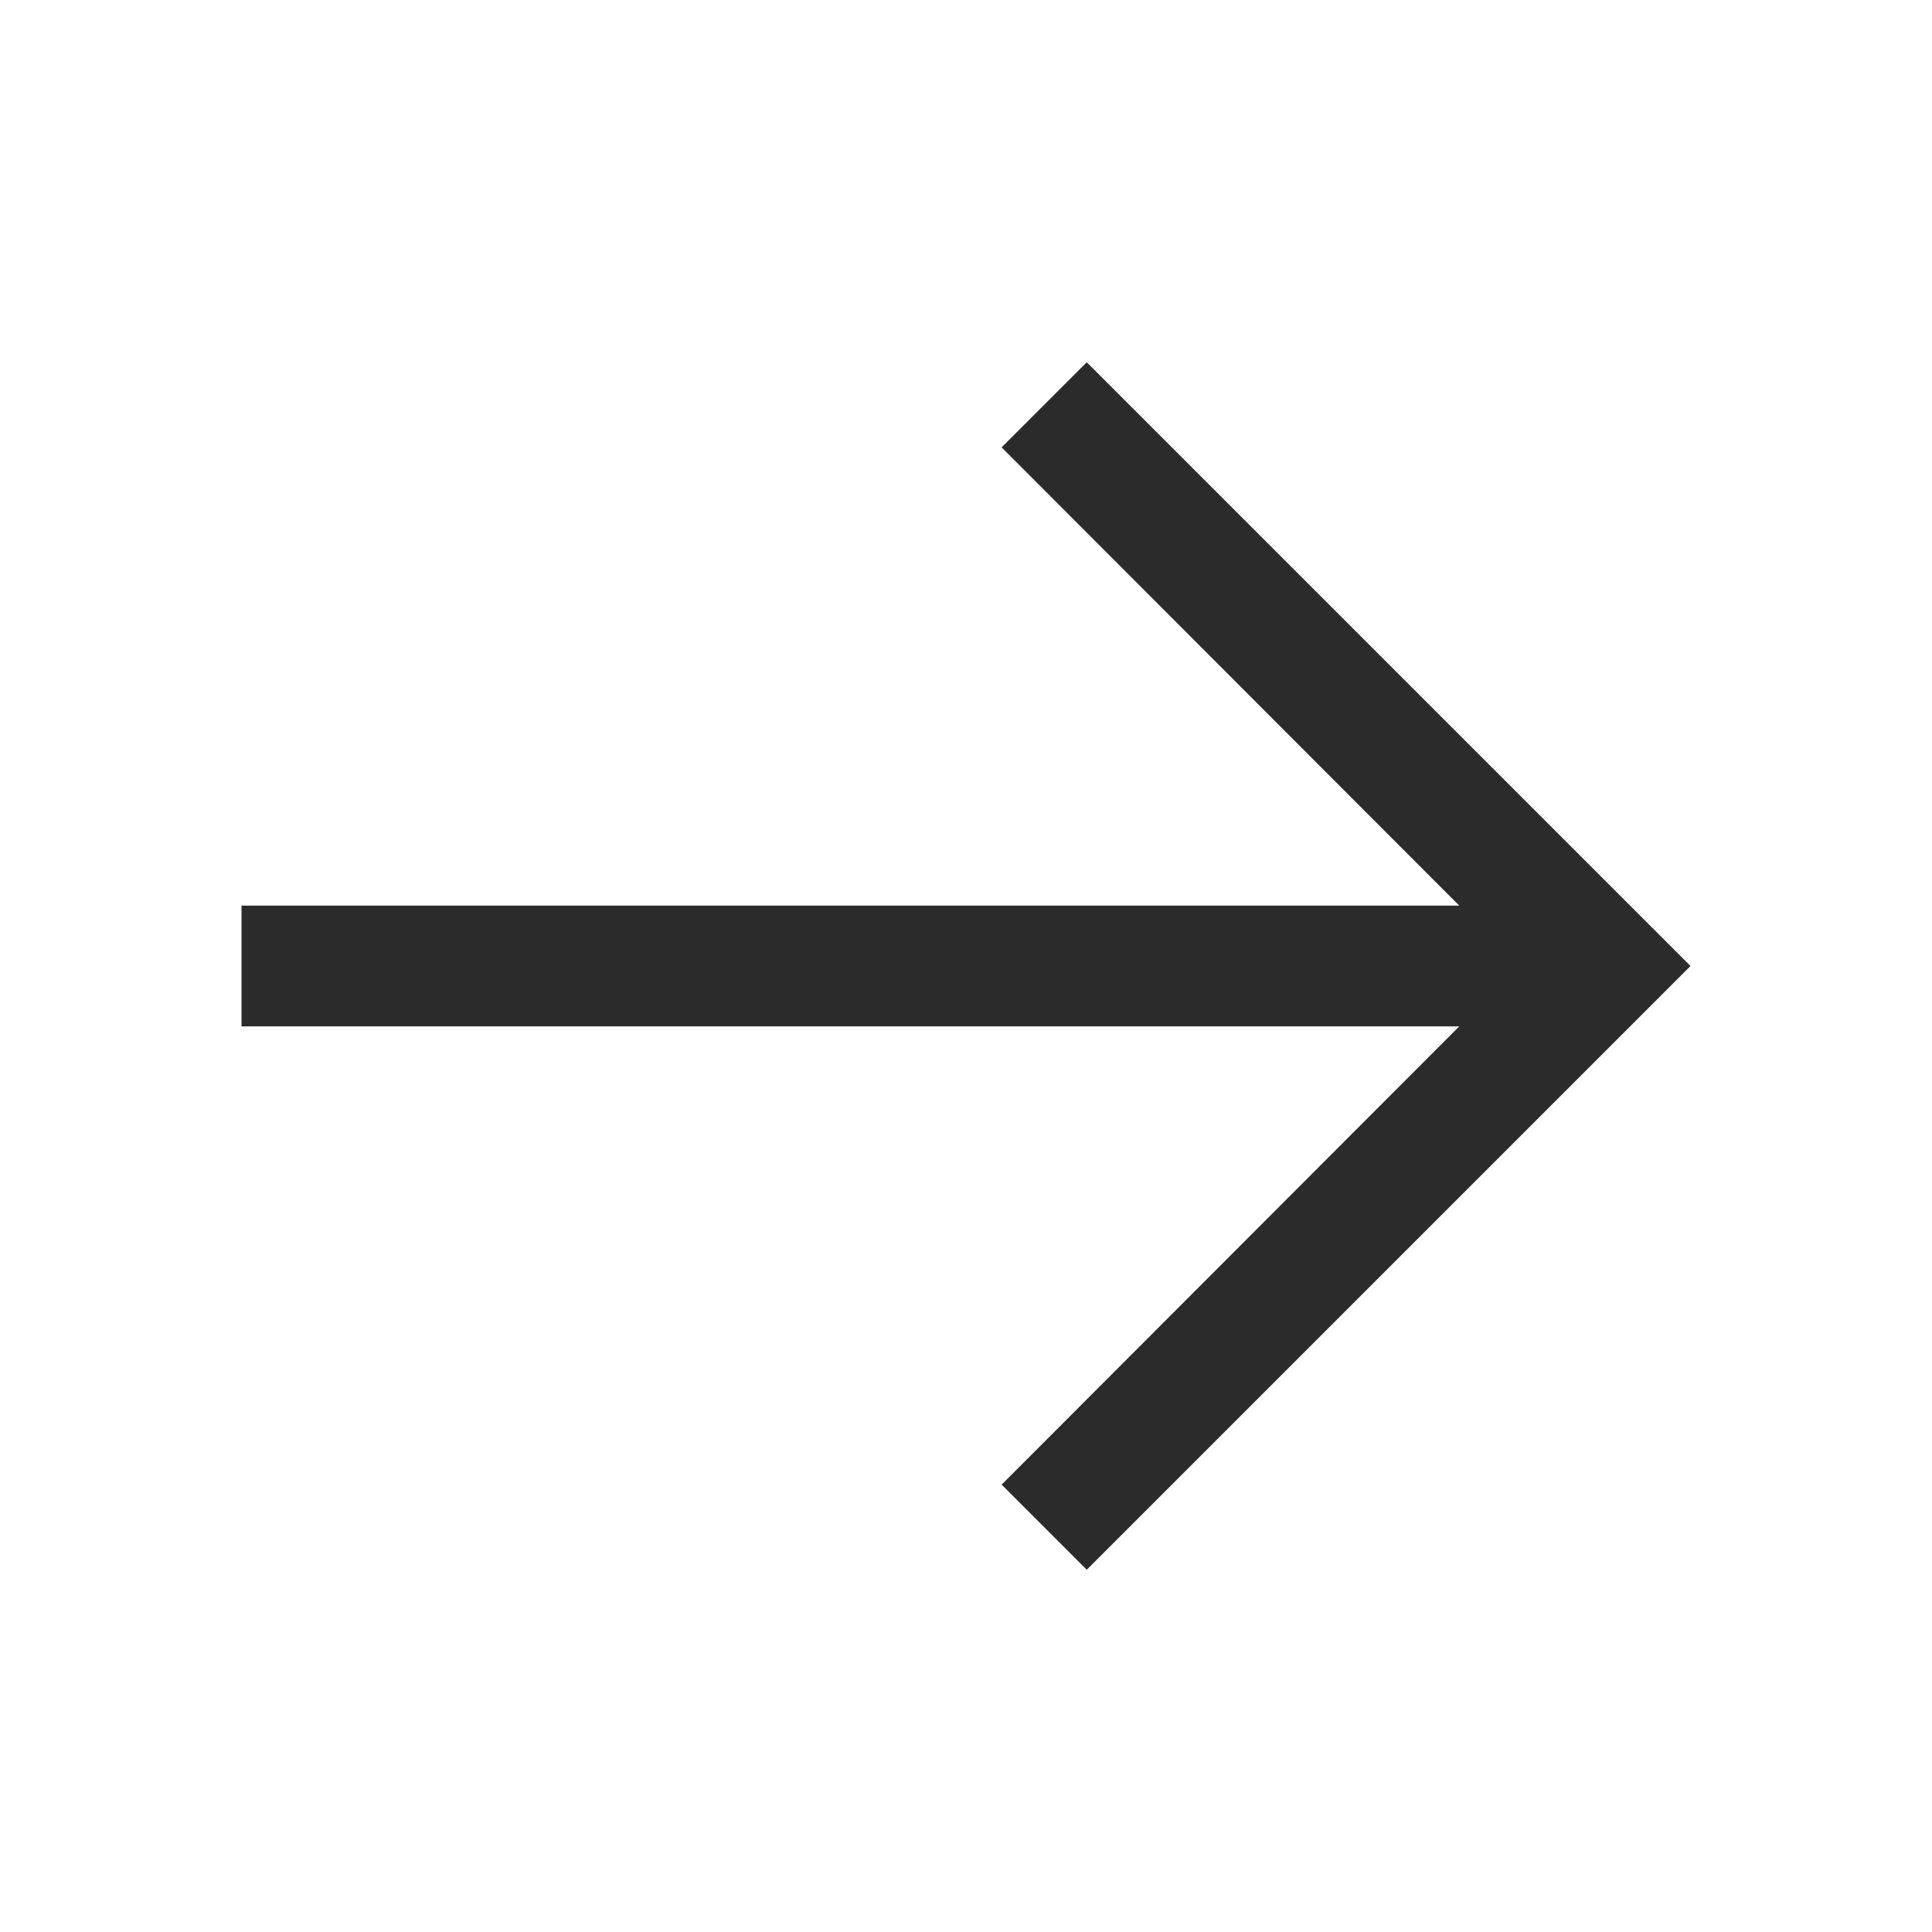
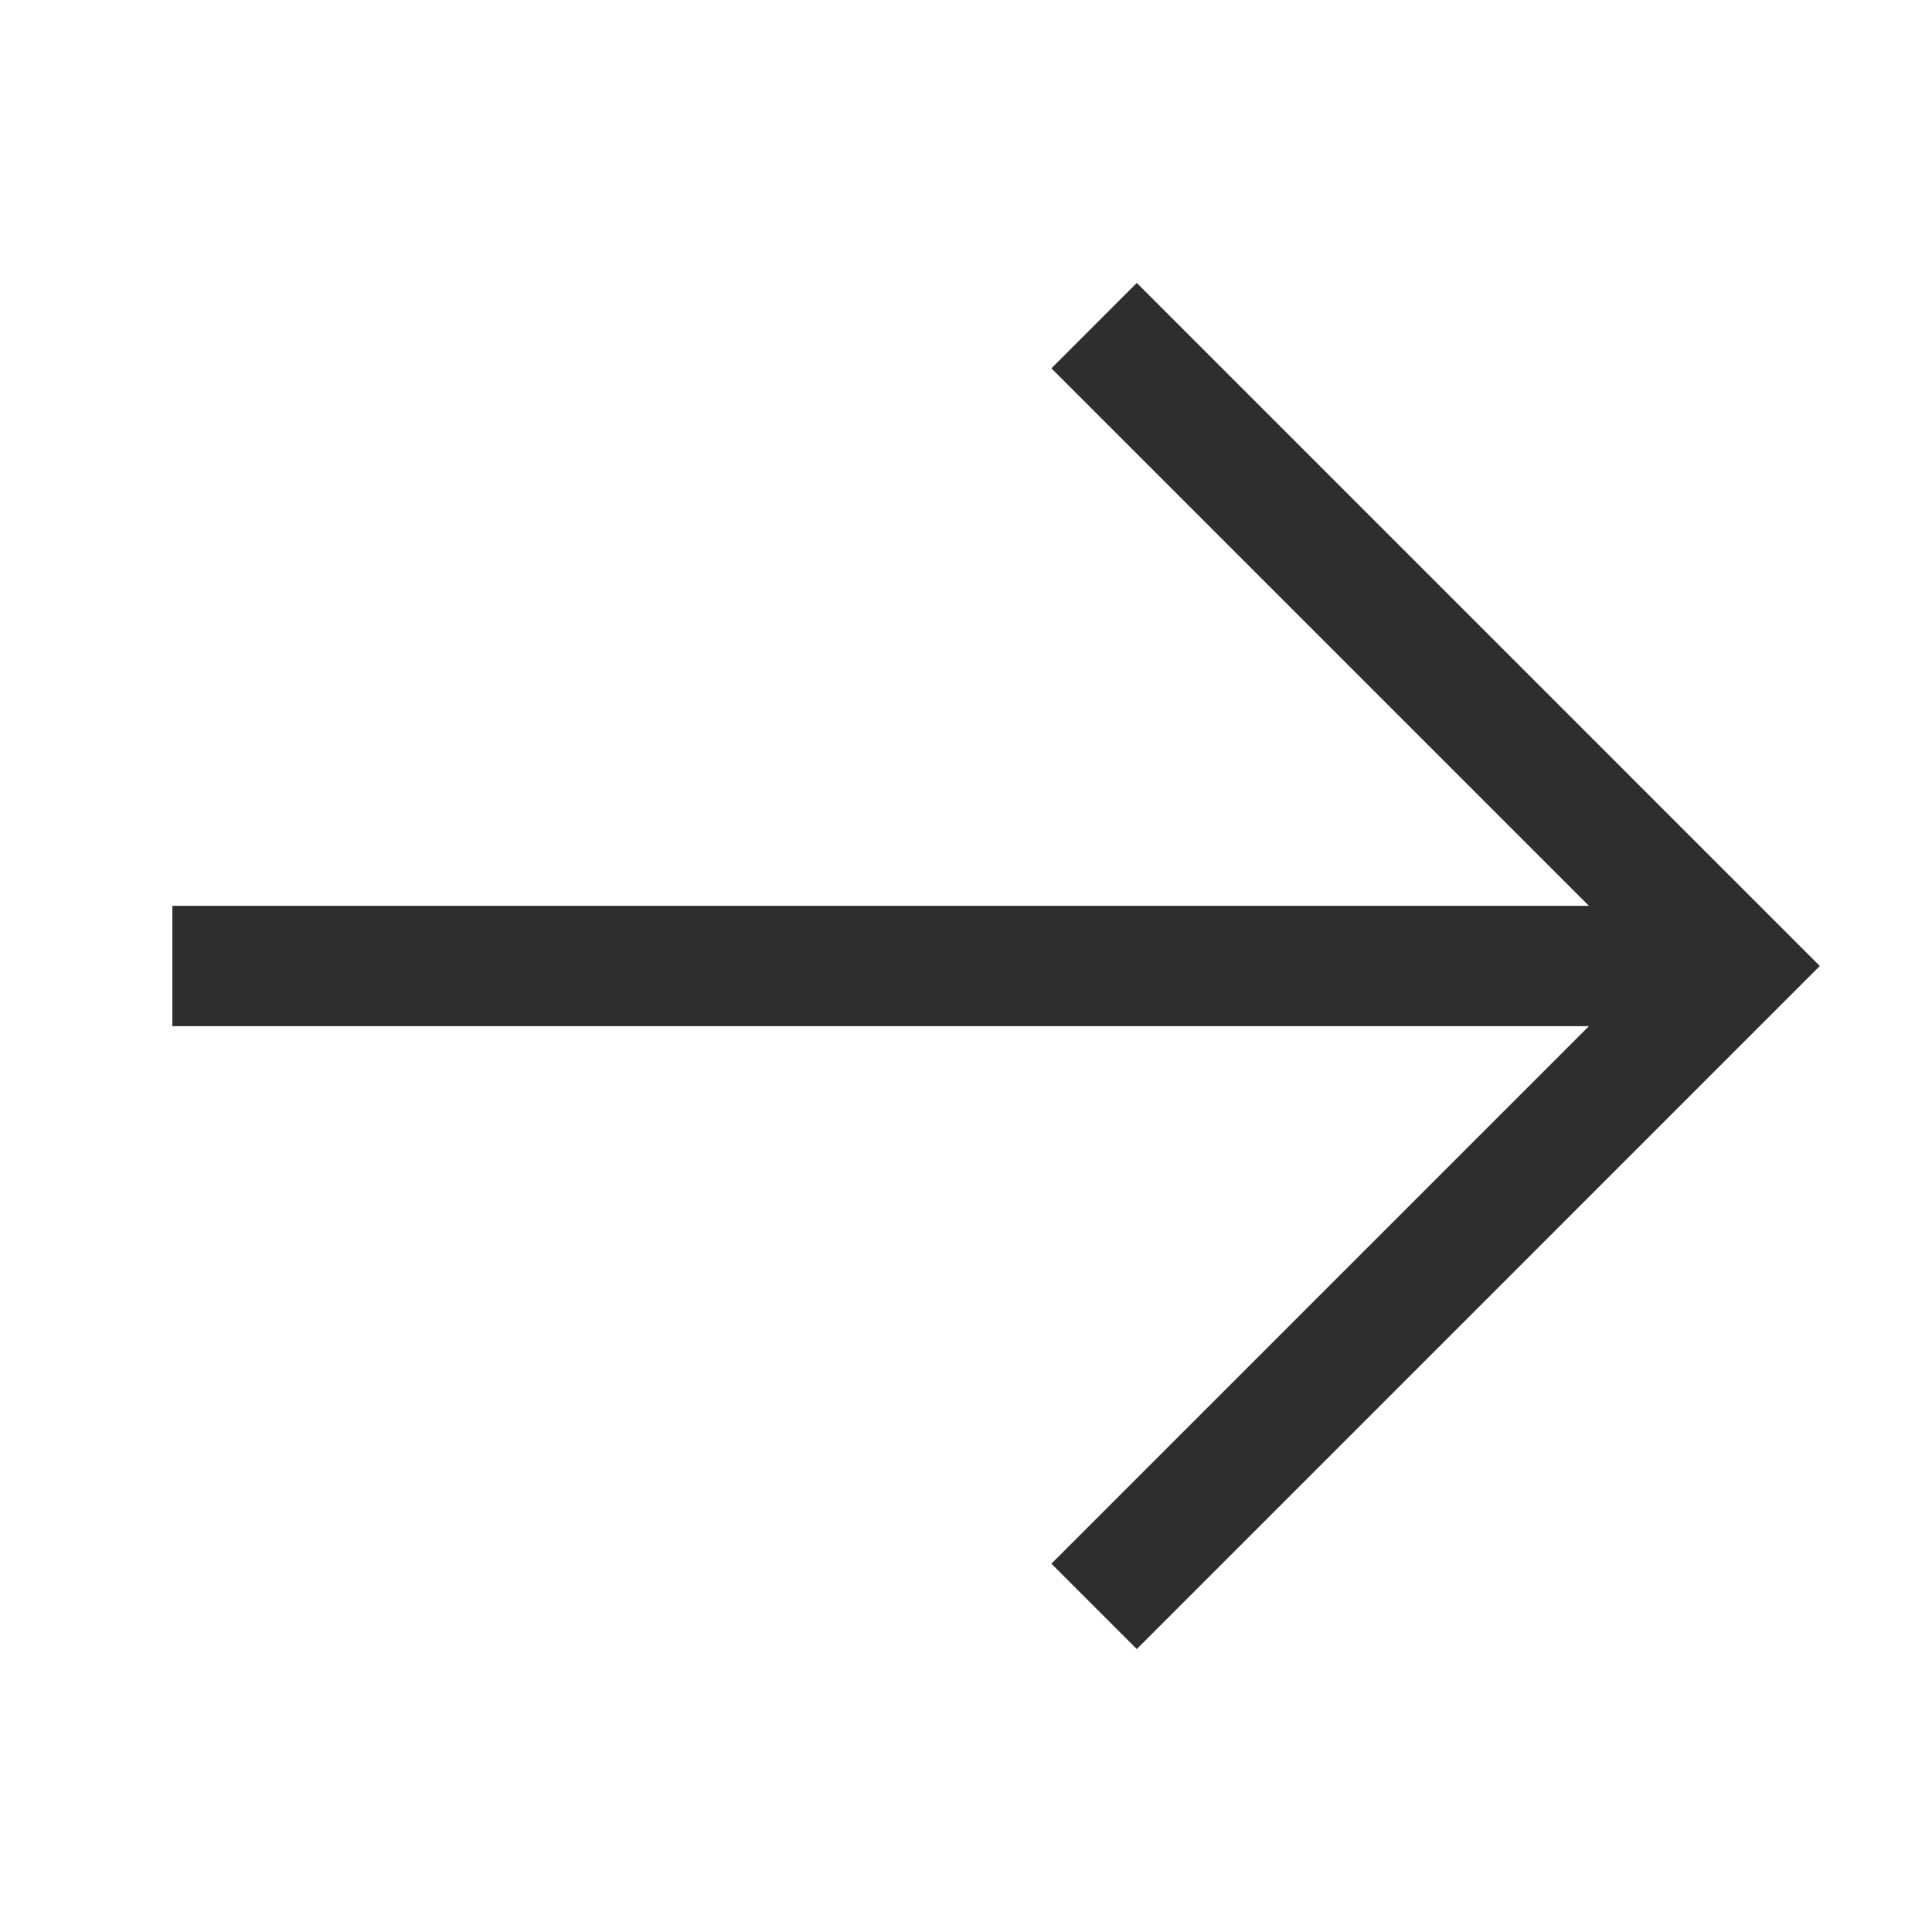
<svg xmlns="http://www.w3.org/2000/svg" width="50" height="50" viewBox="0 0 50 50" fill="none">
-   <path d="M25.922 11.578L37.766 23.438H6.25V26.562H37.766L25.922 38.422L28.125 40.625L43.75 25L28.125 9.375L25.922 11.578Z" fill="#2B2B2B" />
+   <path d="M29.42 7.322L27.21 9.532L41.12 23.442H4.461V26.558H41.12L27.21 40.468L29.42 42.678L47.097 25L29.42 7.322Z" fill="#2E2E2E" />
</svg>
